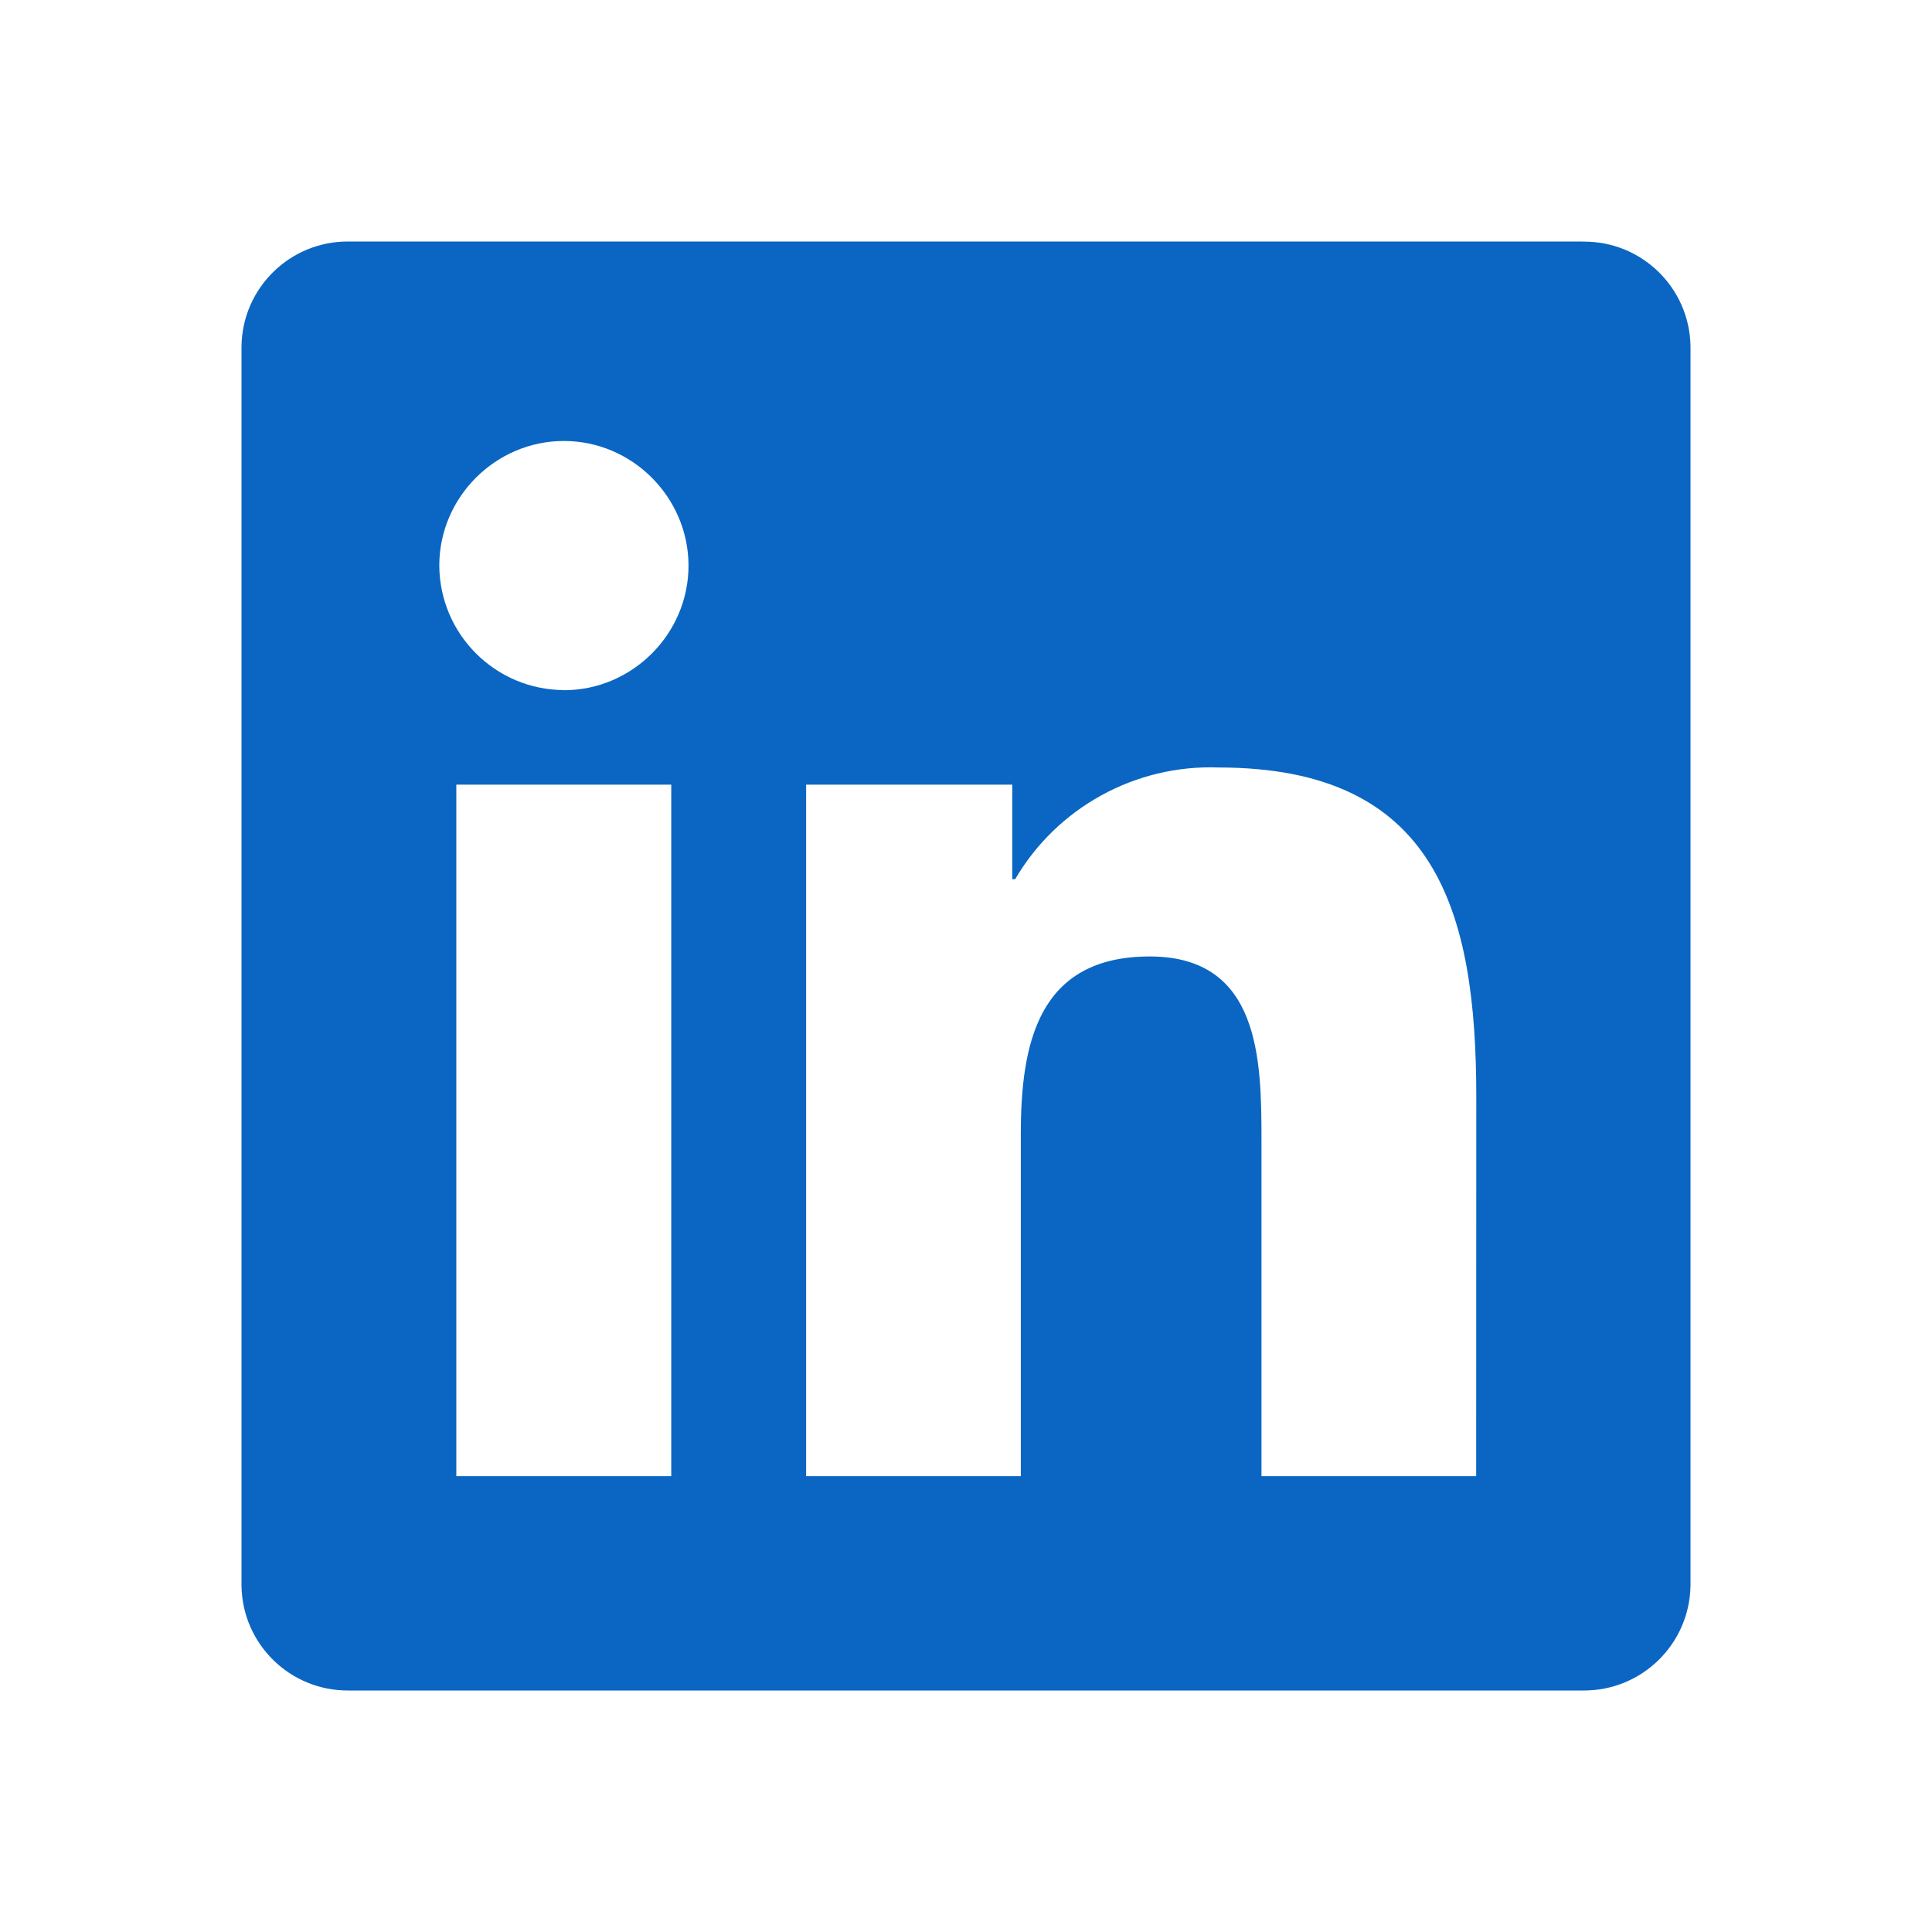
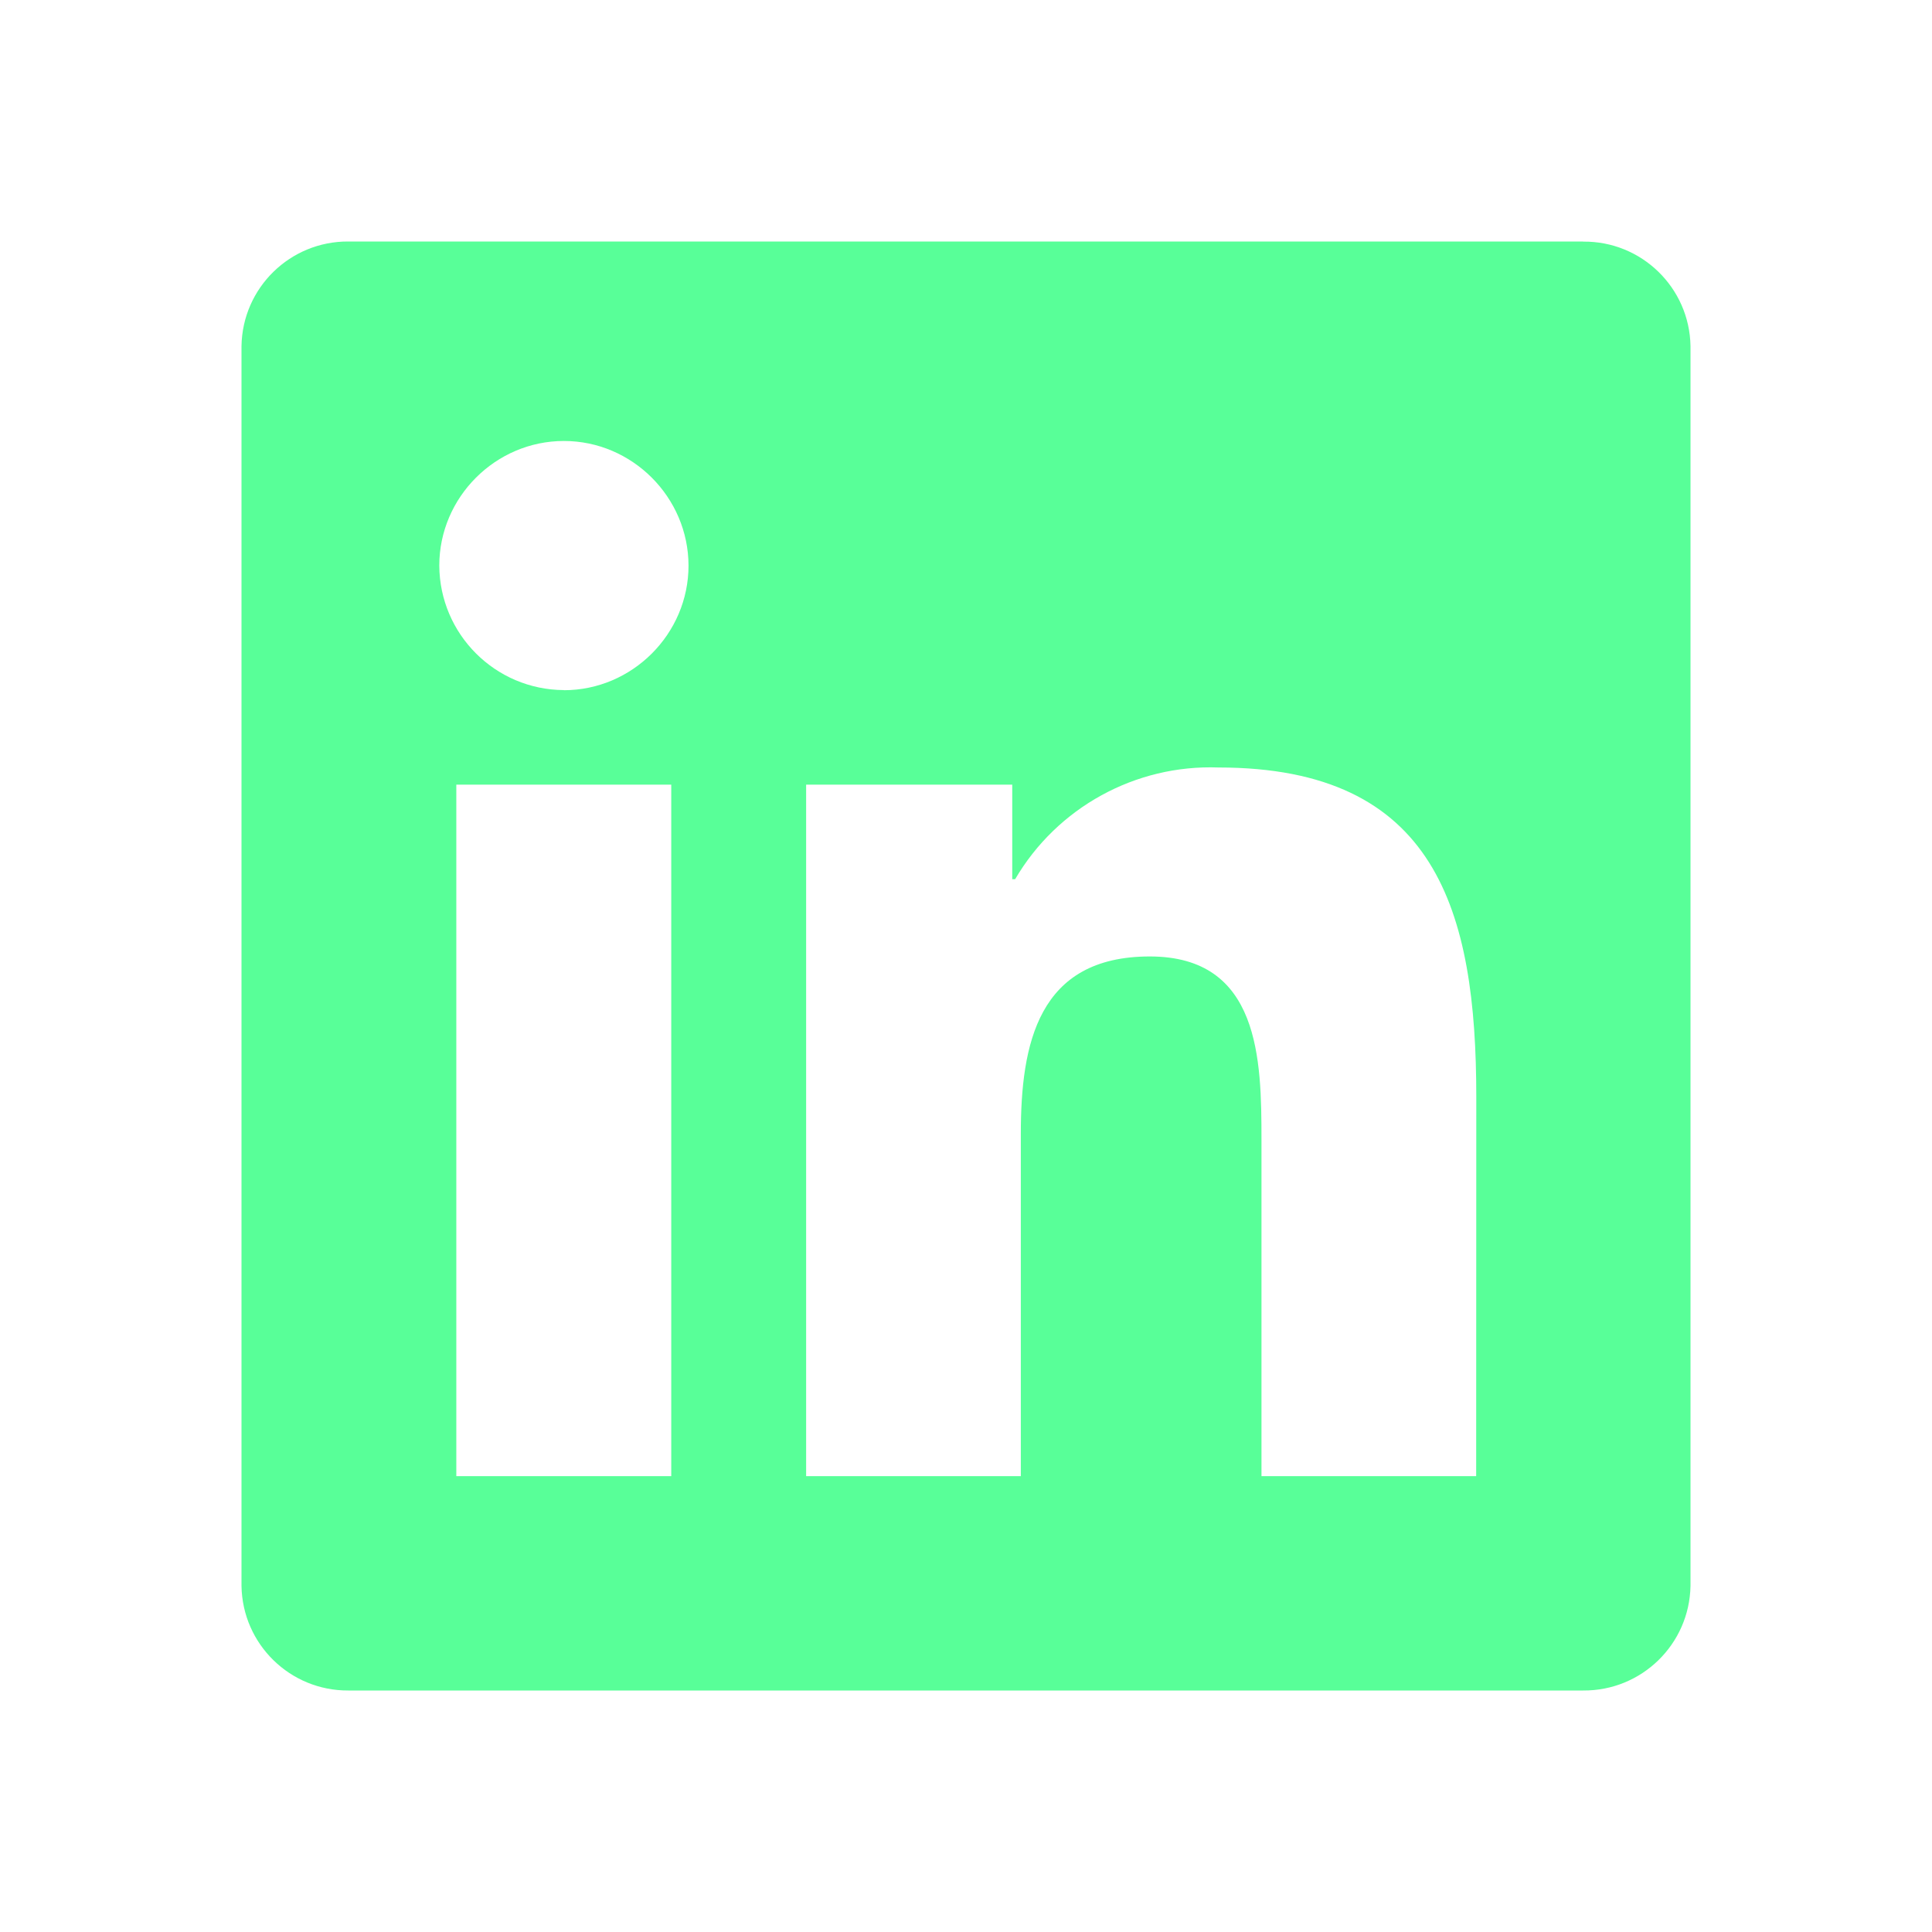
<svg xmlns="http://www.w3.org/2000/svg" width="100px" height="100px" viewBox="0 0 16 16" fill="none">
-   <path fill="#0A66C2" d="M12.225 12.225h-1.778V9.44c0-.664-.012-1.519-.925-1.519-.926 0-1.068.724-1.068 1.47v2.834H6.676V6.498h1.707v.783h.024c.348-.594.996-.95 1.684-.925 1.802 0 2.135 1.185 2.135 2.728l-.001 3.14zM4.67 5.715a1.037 1.037 0 01-1.032-1.031c0-.566.466-1.032 1.032-1.032.566 0 1.031.466 1.032 1.032 0 .566-.466 1.032-1.032 1.032zm.889 6.51h-1.78V6.498h1.78v5.727zM13.11 2H2.885A.88.88 0 002 2.866v10.268a.88.88 0 00.885.866h10.226a.882.882 0 00.889-.866V2.865a.88.88 0 00-.889-.864z" />
+   <path fill="#58FF98" d="M12.225 12.225h-1.778V9.44c0-.664-.012-1.519-.925-1.519-.926 0-1.068.724-1.068 1.47v2.834H6.676V6.498h1.707v.783h.024c.348-.594.996-.95 1.684-.925 1.802 0 2.135 1.185 2.135 2.728l-.001 3.14zM4.67 5.715a1.037 1.037 0 01-1.032-1.031c0-.566.466-1.032 1.032-1.032.566 0 1.031.466 1.032 1.032 0 .566-.466 1.032-1.032 1.032zm.889 6.51h-1.78V6.498h1.78v5.727zM13.11 2H2.885A.88.88 0 002 2.866v10.268a.88.88 0 00.885.866h10.226a.882.882 0 00.889-.866V2.865a.88.88 0 00-.889-.864z" />
</svg>
